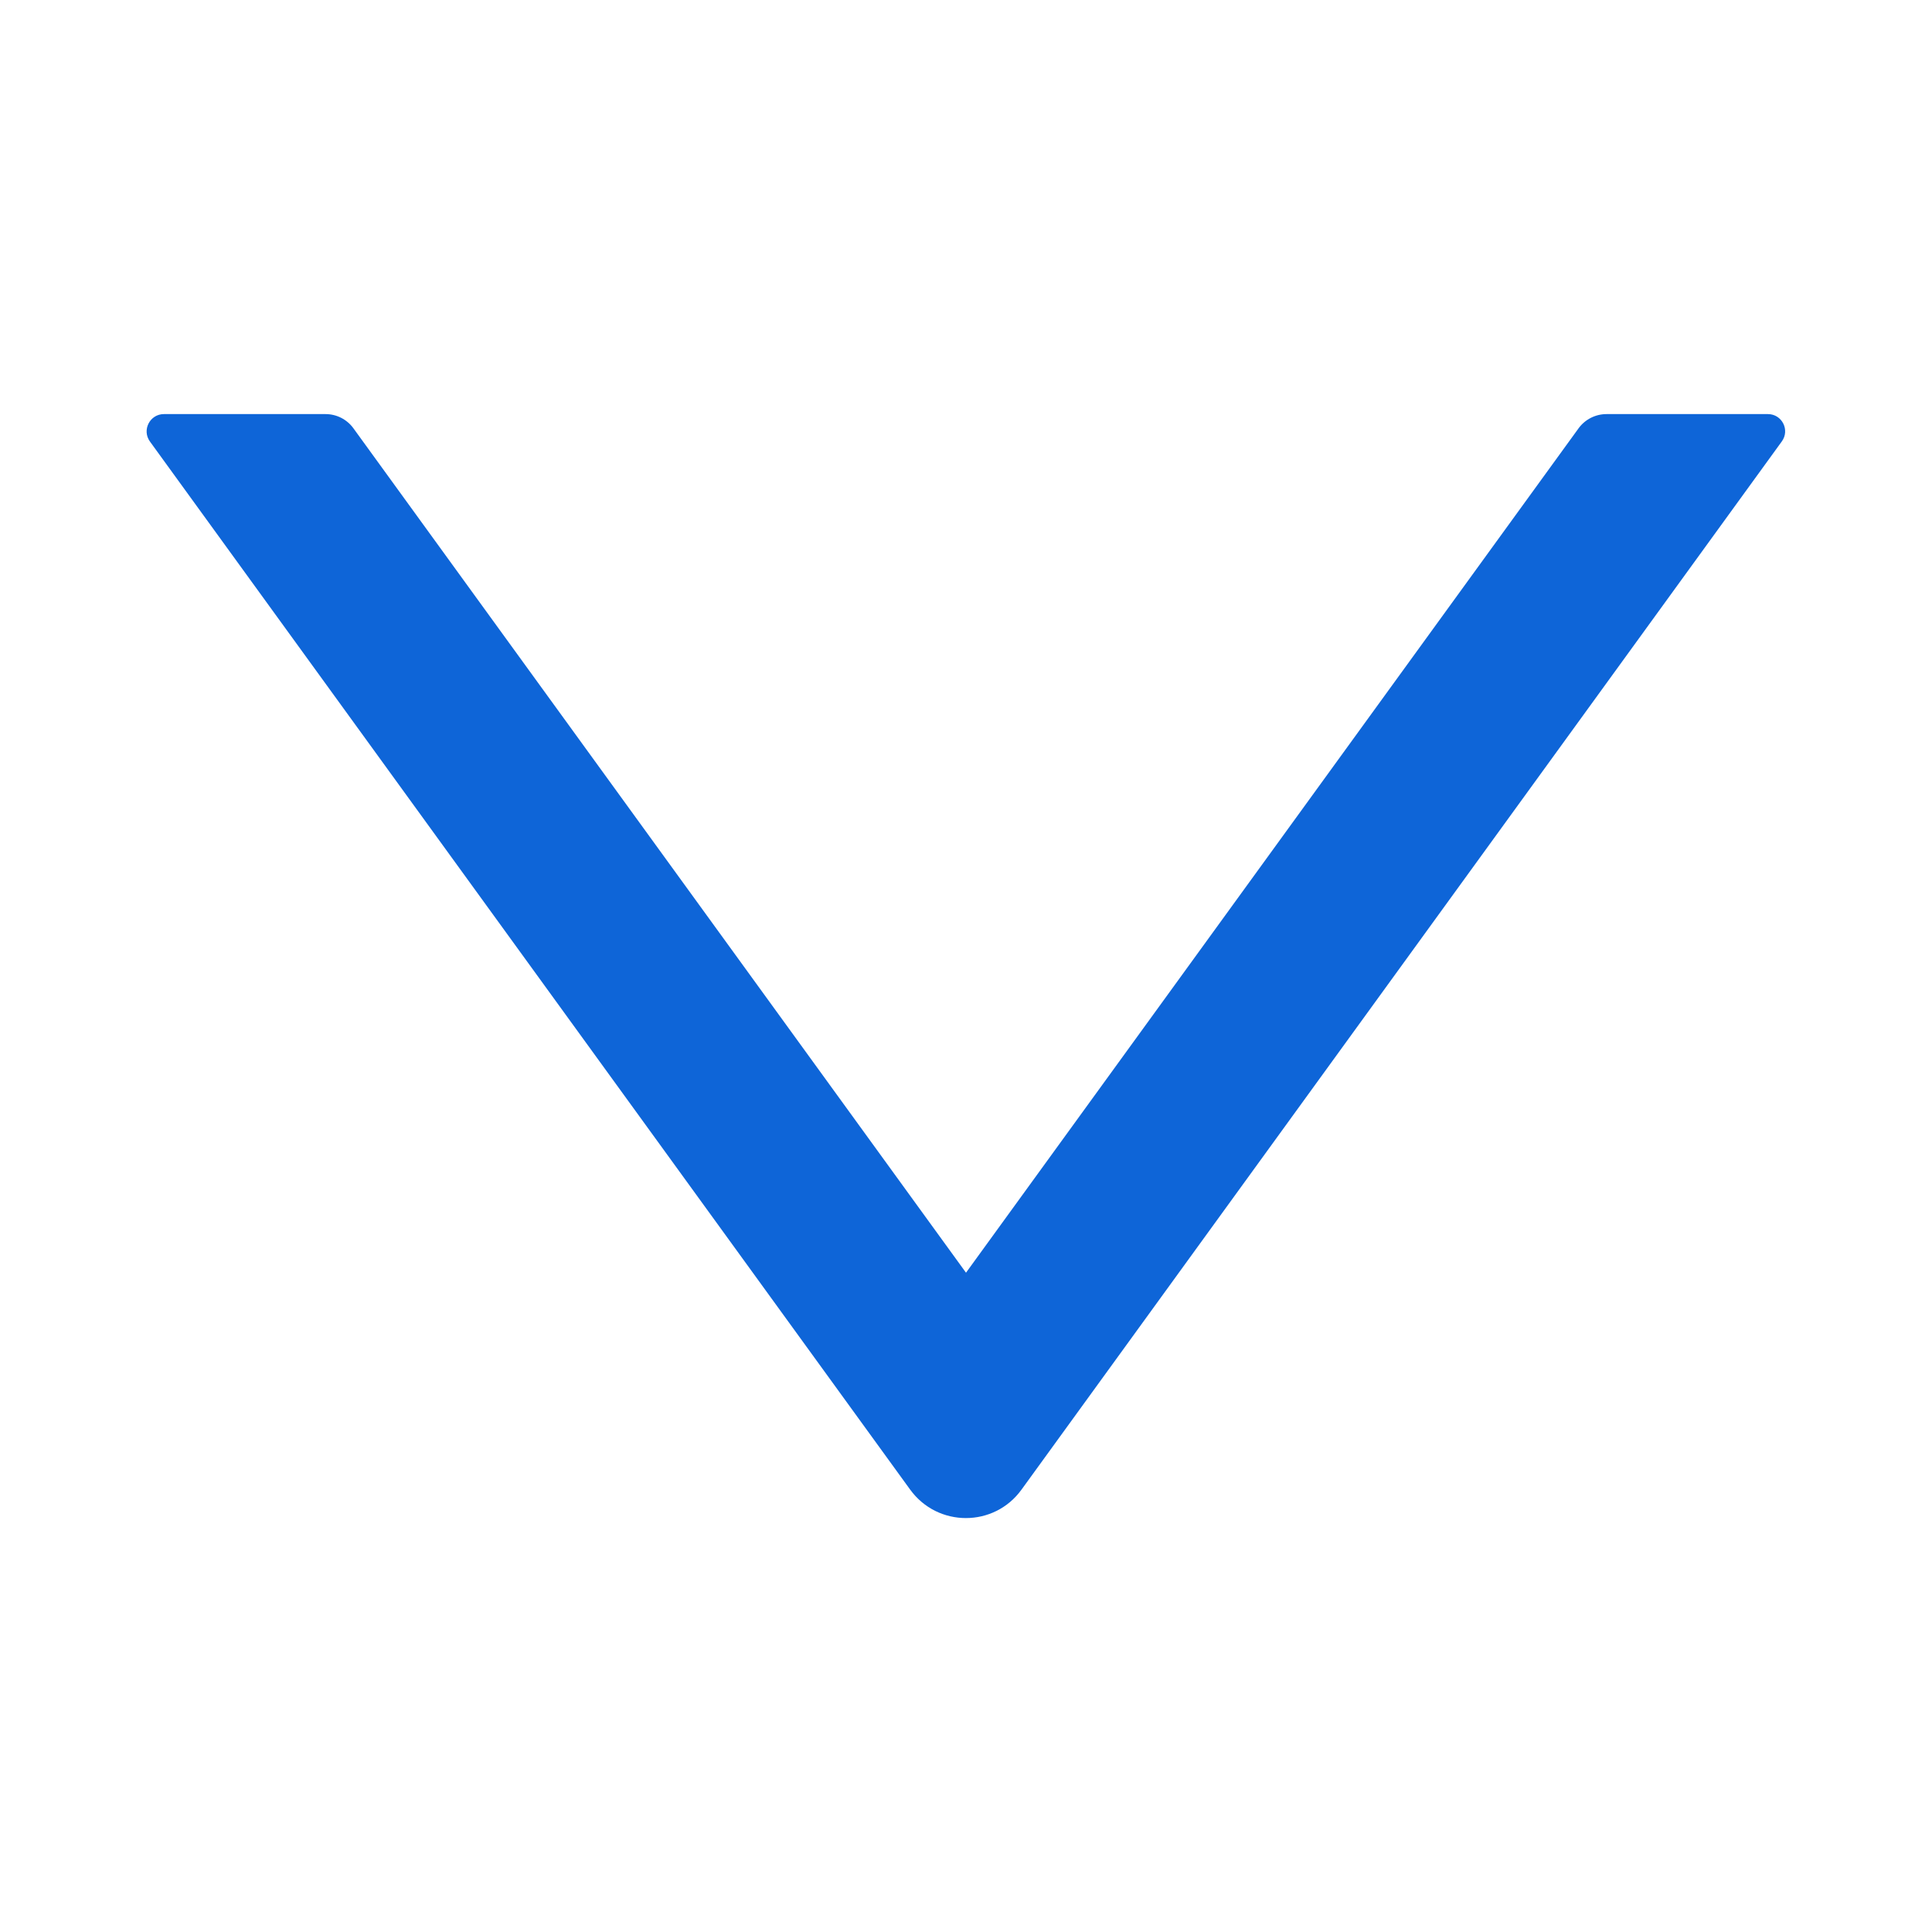
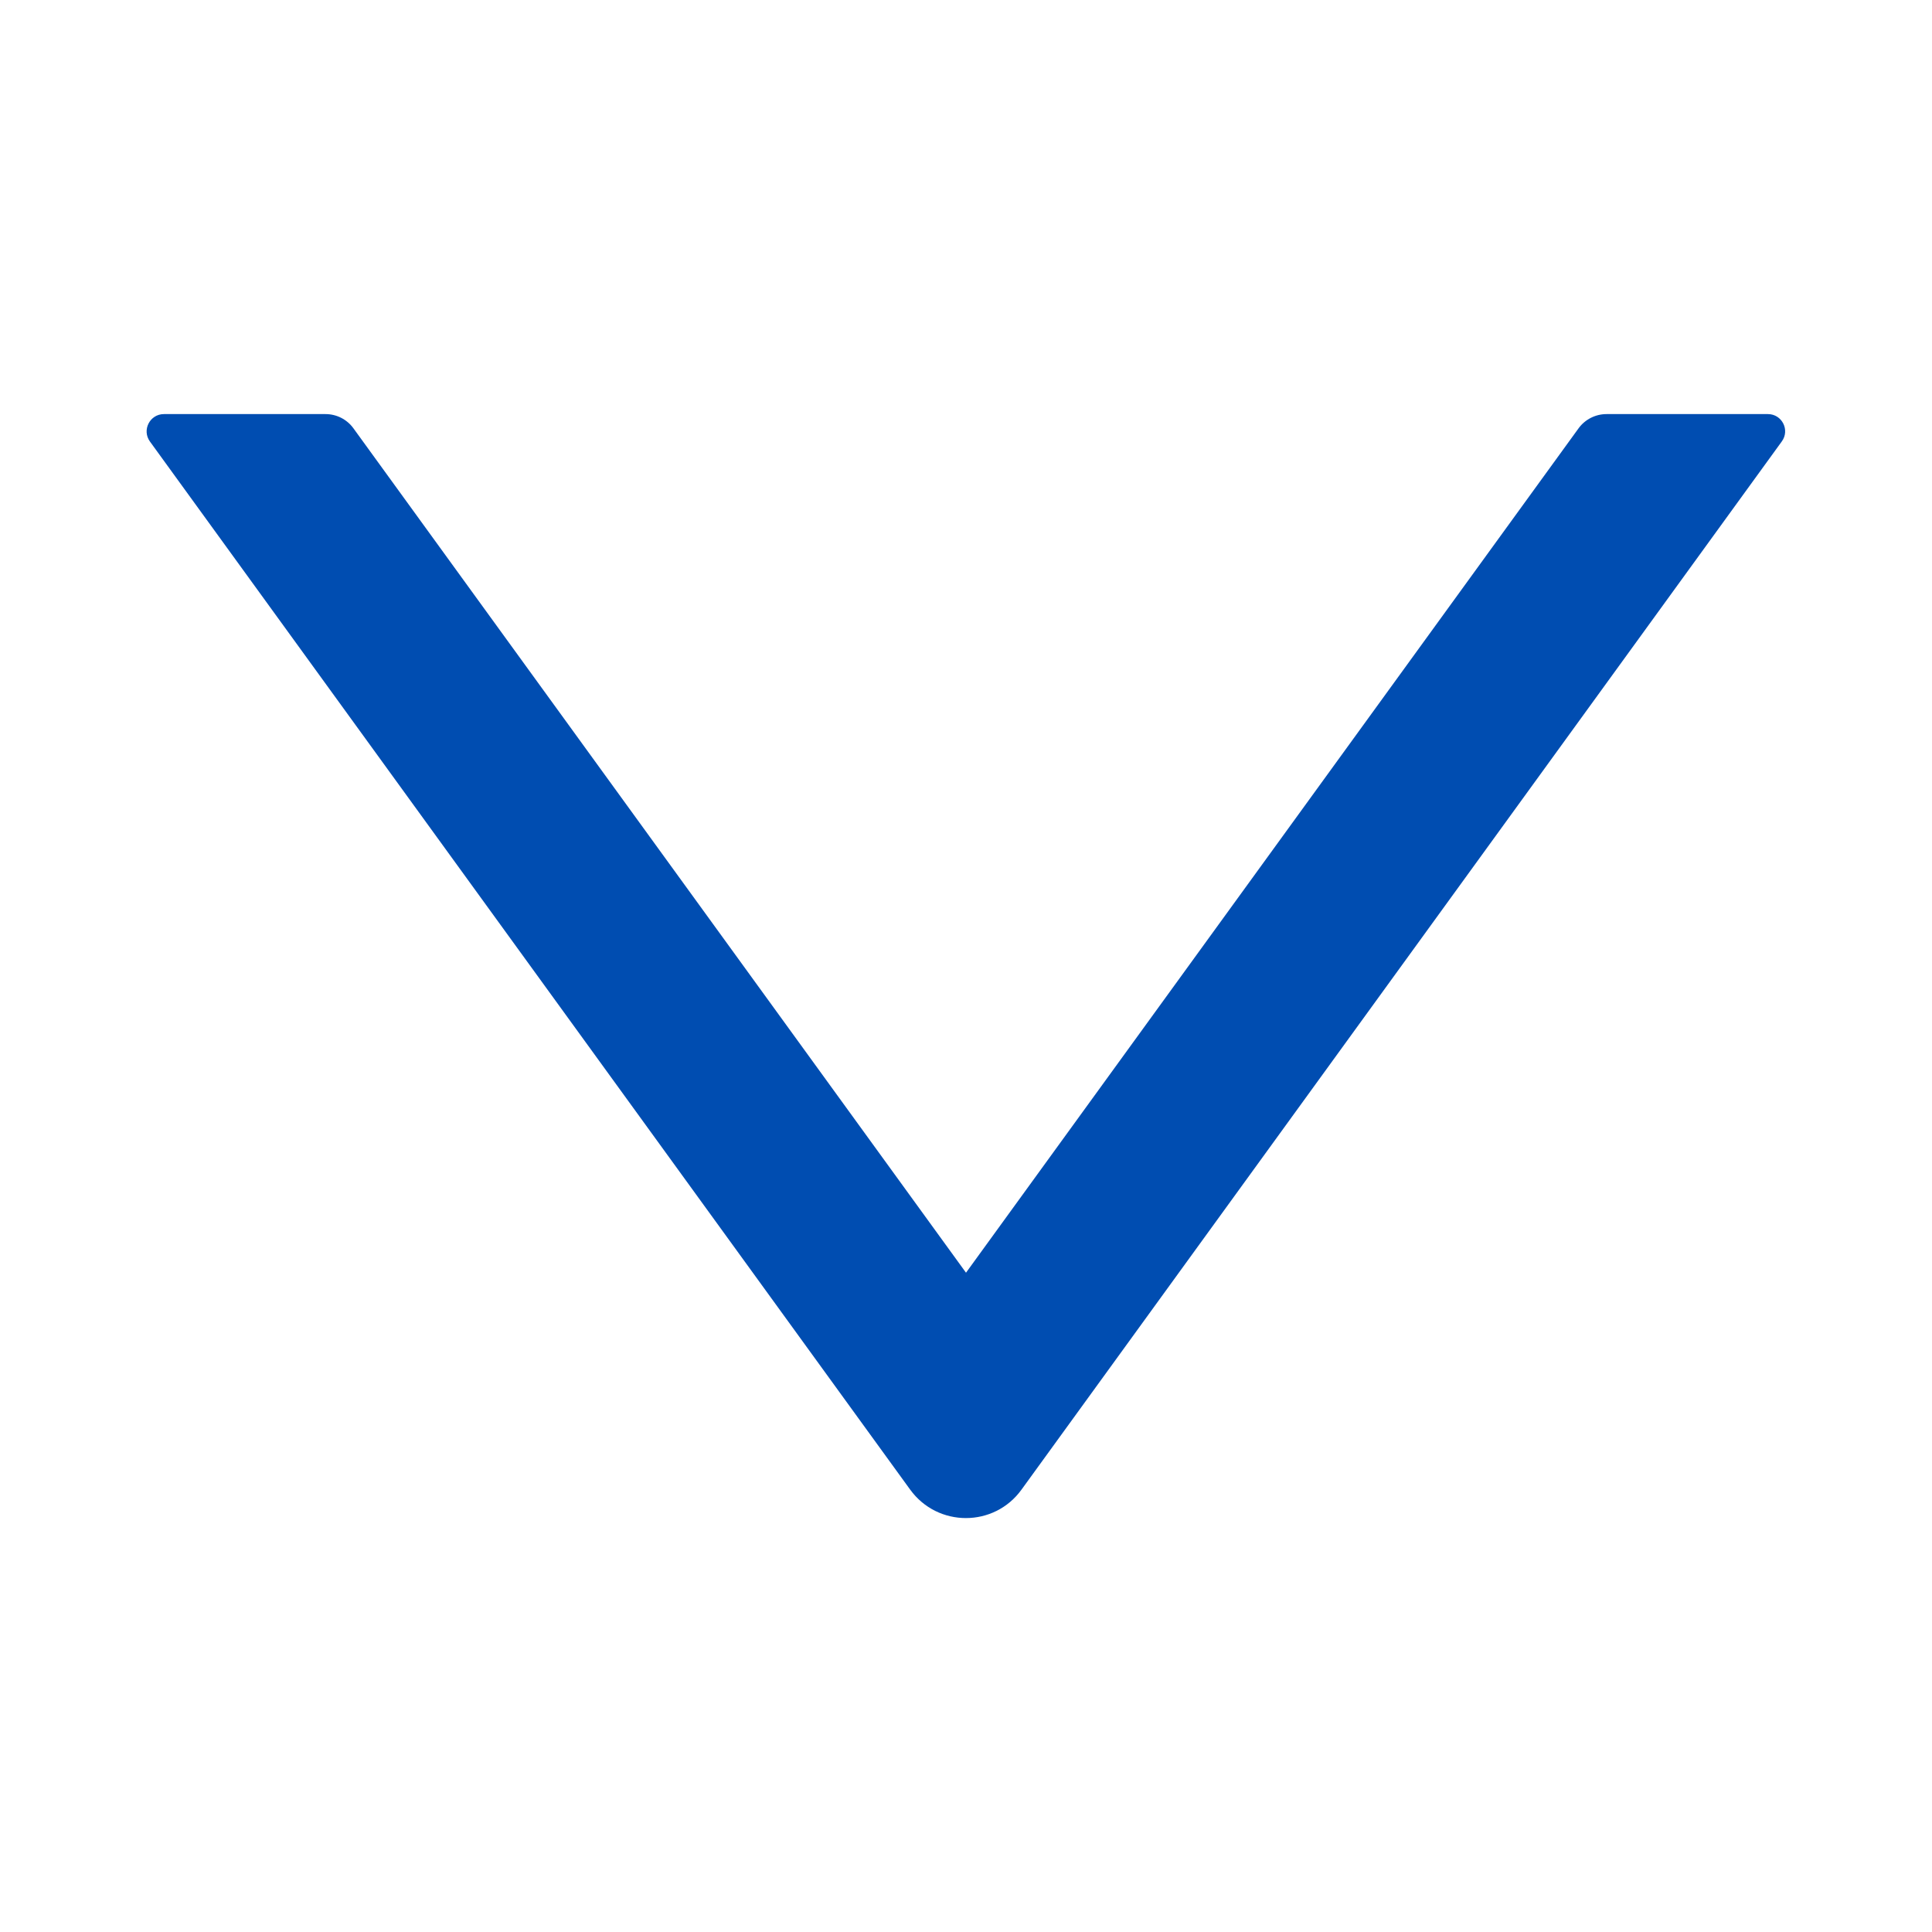
<svg xmlns="http://www.w3.org/2000/svg" width="12" height="12">
-   <path fill="#0E65D8" d="M10.982 2.572H9.978c-.068 0-.133.033-.173.088L6 7.905 2.195 2.66c-.04-.055-.104-.088-.173-.088H1.018c-.087 0-.138.099-.087.17L5.653 9.252c.171.236.522.236.692 0l4.722-6.51c.052-.071.001-.17-.086-.17Z" />
+   <path fill="#004DB1" d="M10.982 2.572H9.978c-.068 0-.133.033-.173.088L6 7.905 2.195 2.66c-.04-.055-.104-.088-.173-.088H1.018c-.087 0-.138.099-.087.17L5.653 9.252c.171.236.522.236.692 0l4.722-6.51c.052-.071.001-.17-.086-.17Z" />
</svg>
